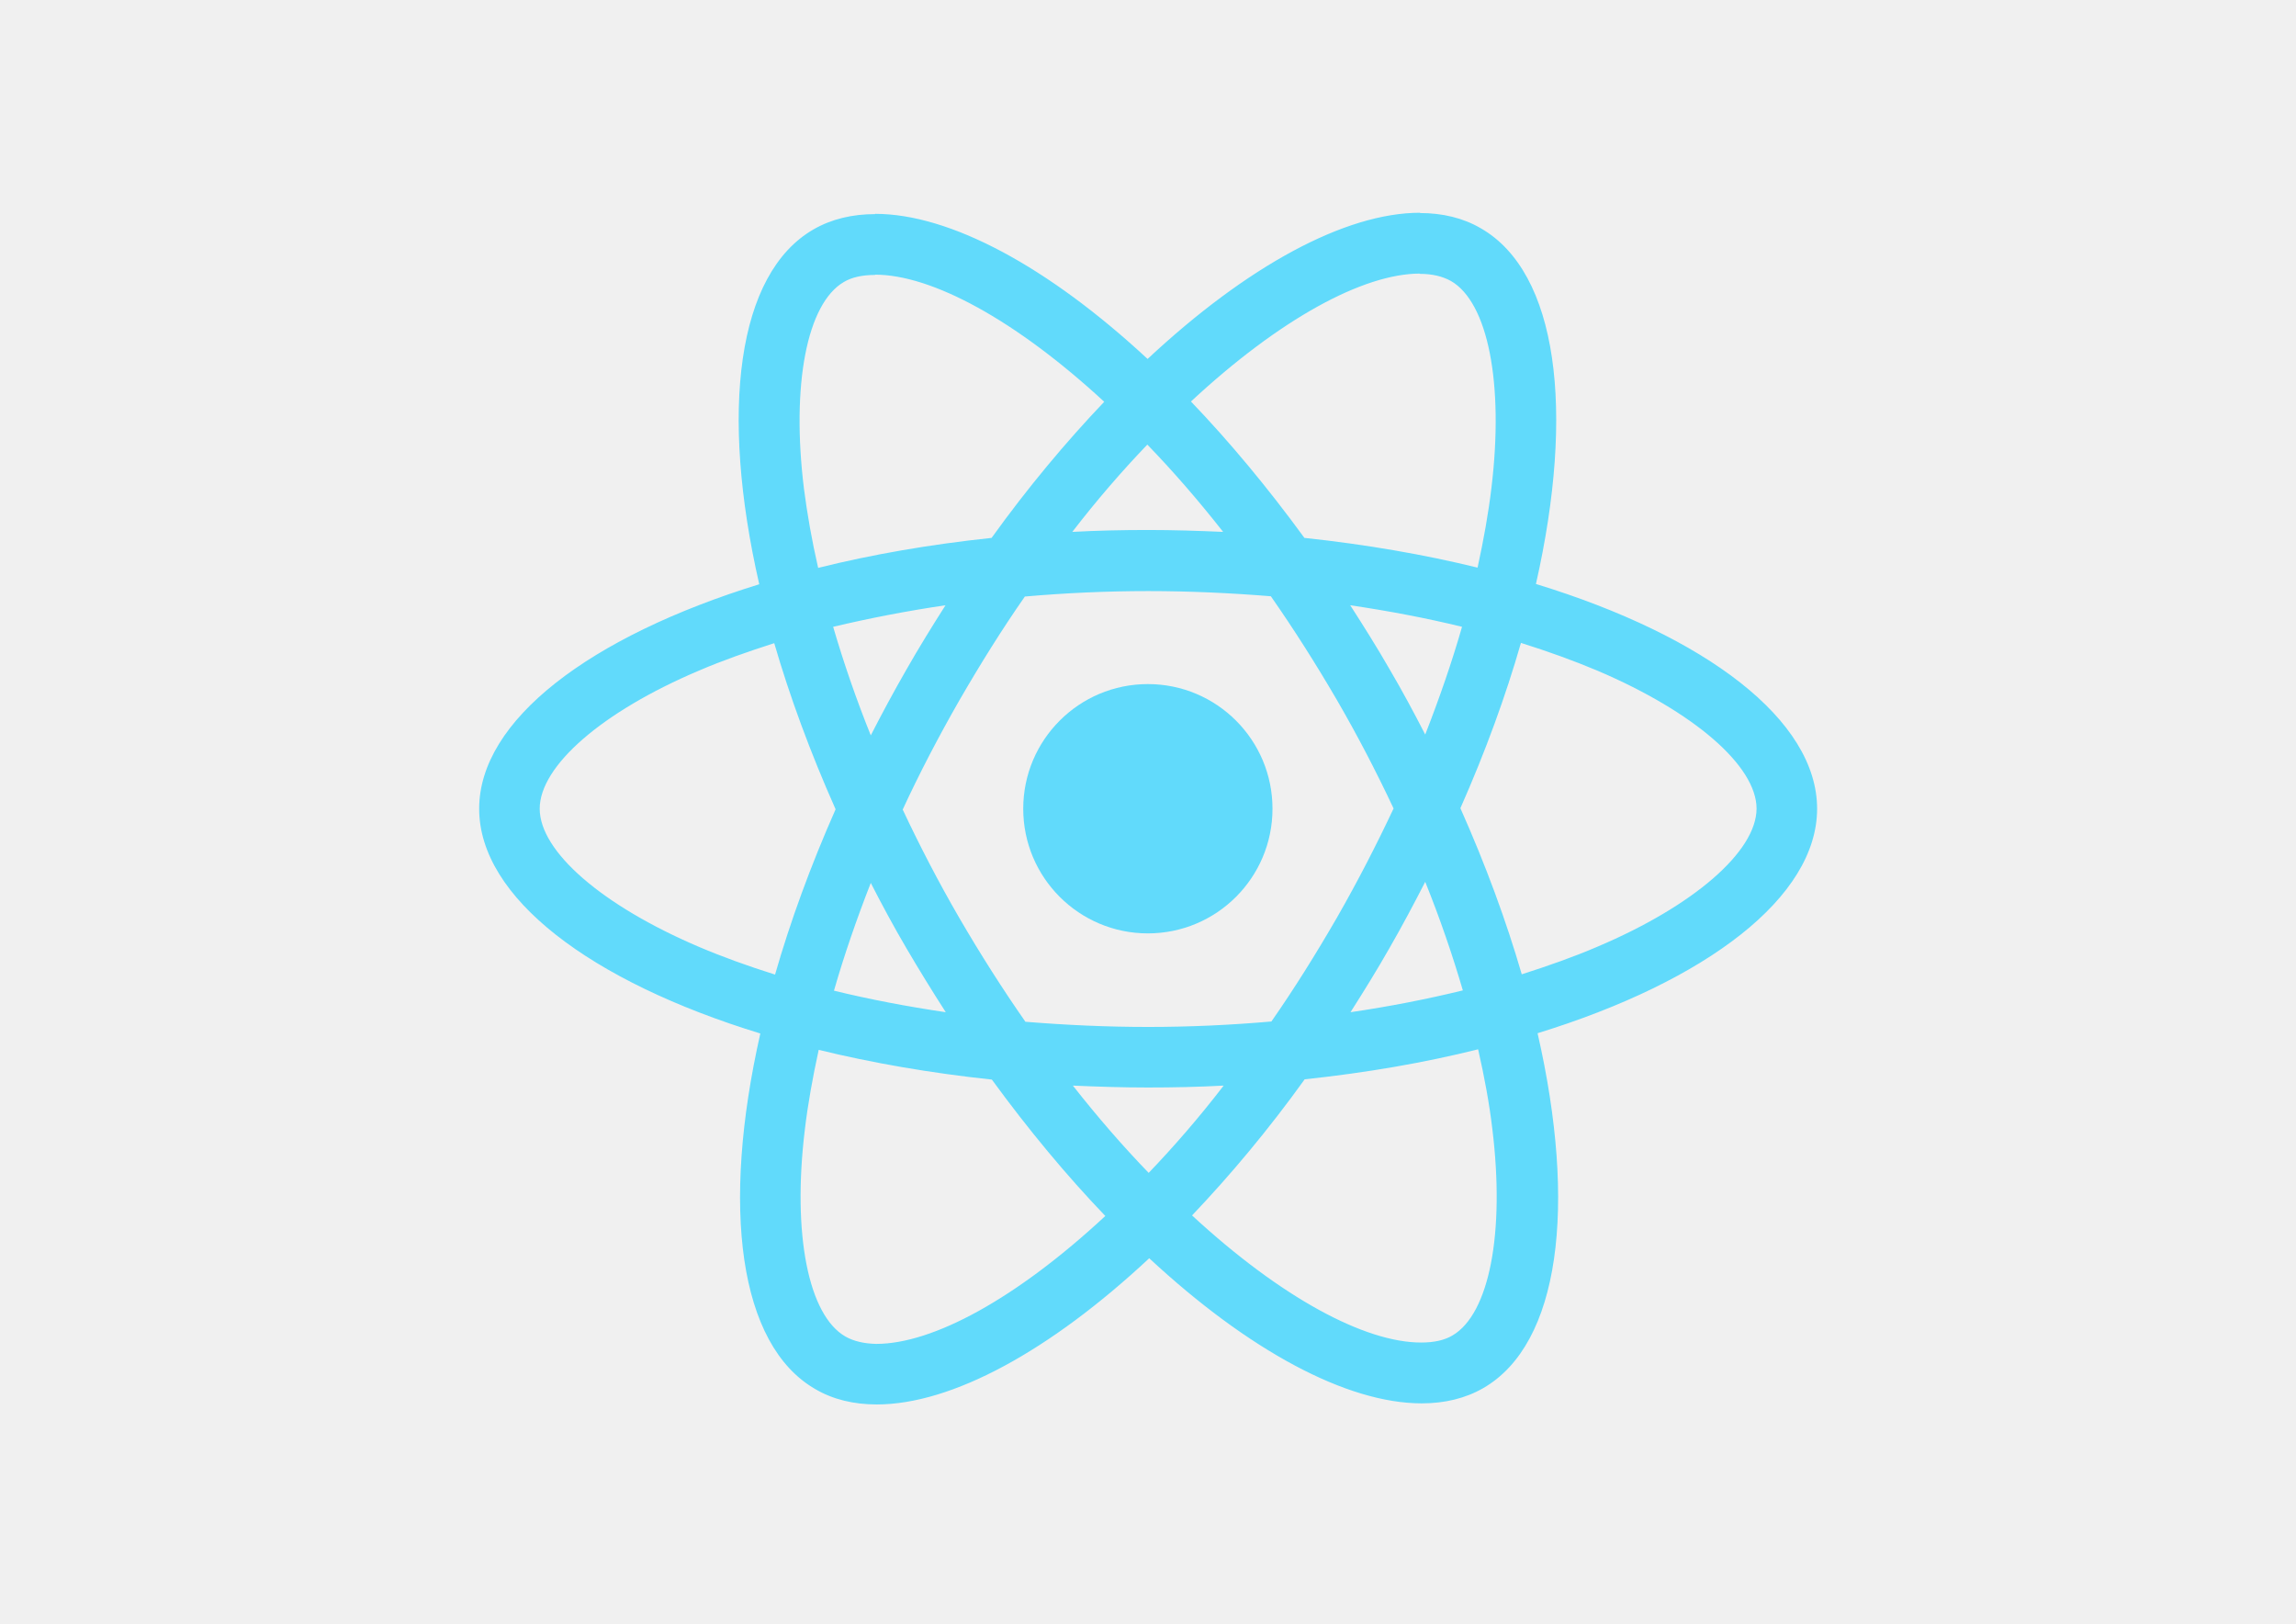
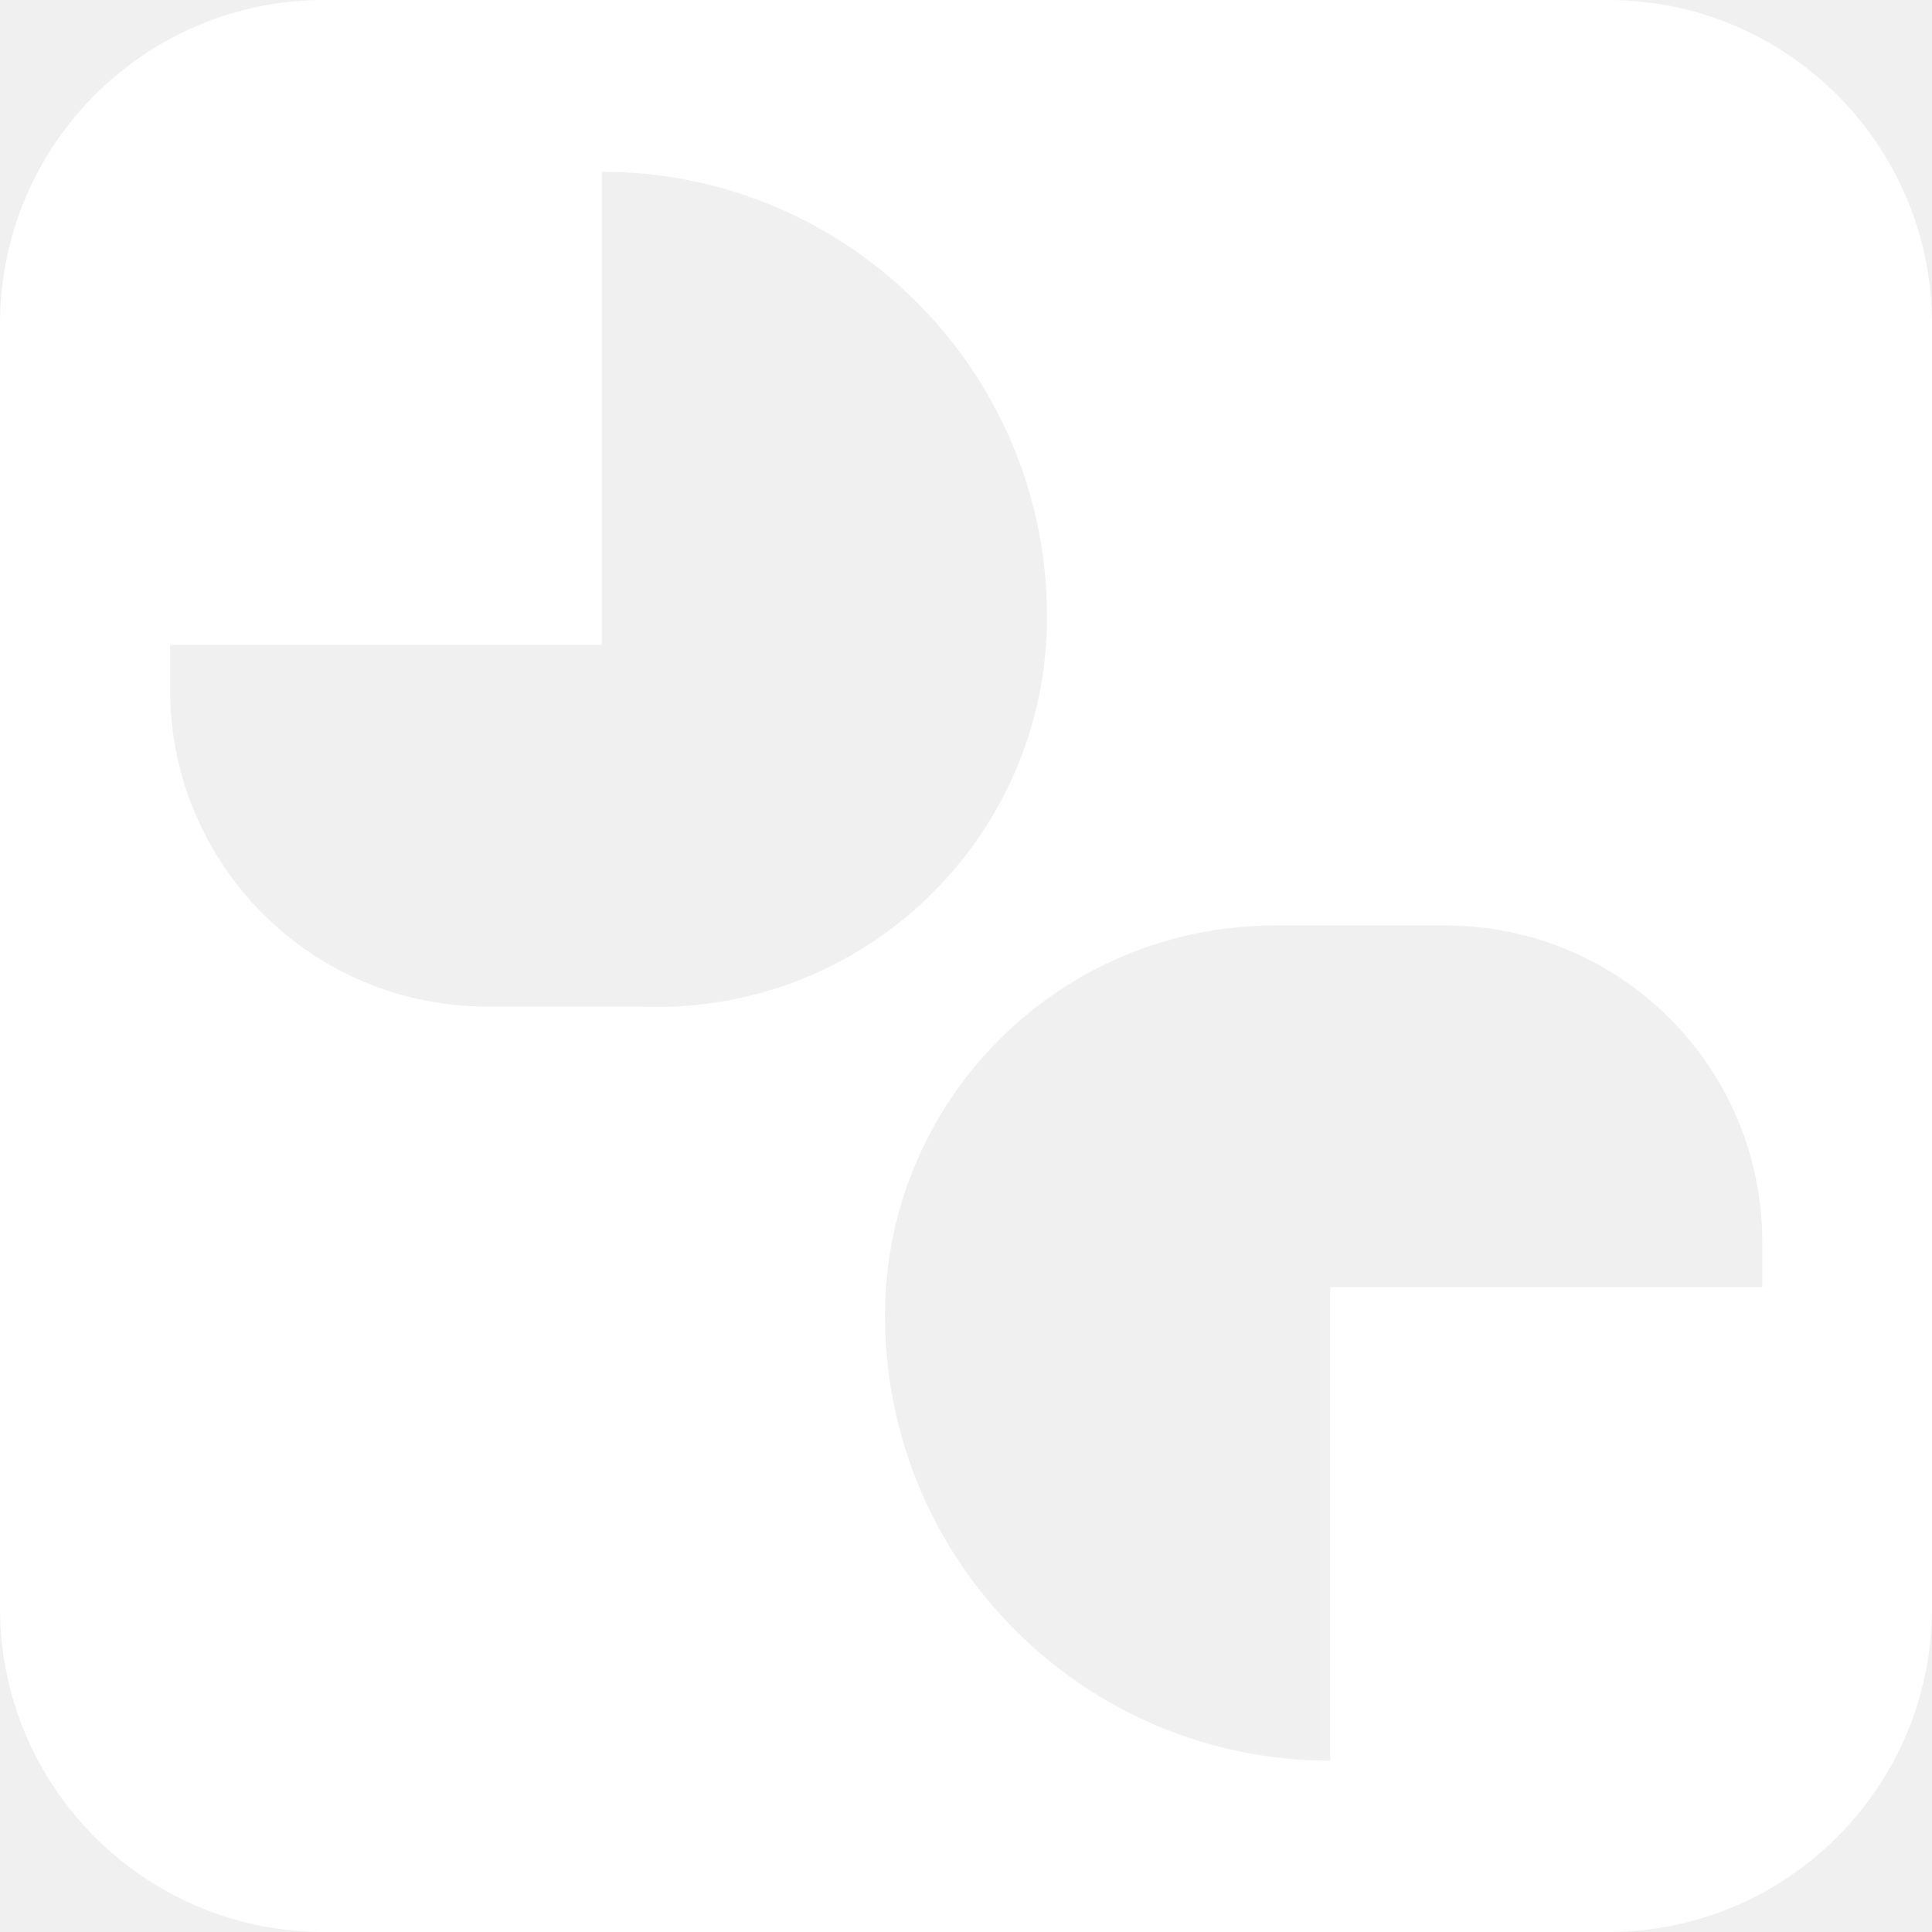
- <svg xmlns="http://www.w3.org/2000/svg" viewBox="0 0 841.9 595.3">
-   <g fill="#61DAFB">
-     <path d="M666.3 296.5c0-32.5-40.7-63.3-103.1-82.4 14.4-63.6 8-114.2-20.2-130.4-6.5-3.8-14.1-5.6-22.4-5.6v22.3c4.6 0 8.3.9 11.4 2.6 13.6 7.8 19.5 37.5 14.9 75.7-1.1 9.4-2.9 19.3-5.1 29.4-19.6-4.8-41-8.5-63.5-10.9-13.5-18.5-27.5-35.3-41.6-50 32.6-30.3 63.2-46.9 84-46.9V78c-27.5 0-63.5 19.6-99.9 53.6-36.4-33.8-72.4-53.2-99.9-53.2v22.3c20.7 0 51.4 16.5 84 46.6-14 14.7-28 31.4-41.3 49.9-22.6 2.4-44 6.1-63.6 11-2.3-10-4-19.7-5.2-29-4.7-38.2 1.1-67.9 14.6-75.8 3-1.8 6.9-2.6 11.5-2.6V78.5c-8.4 0-16 1.8-22.6 5.6-28.1 16.2-34.4 66.7-19.9 130.1-62.2 19.2-102.7 49.9-102.7 82.3 0 32.5 40.7 63.3 103.1 82.4-14.4 63.6-8 114.2 20.2 130.4 6.5 3.8 14.1 5.6 22.5 5.6 27.5 0 63.5-19.6 99.9-53.6 36.4 33.8 72.4 53.2 99.9 53.2 8.4 0 16-1.8 22.6-5.6 28.1-16.2 34.4-66.7 19.9-130.1 62-19.1 102.5-49.9 102.5-82.3zm-130.2-66.7c-3.7 12.9-8.3 26.2-13.5 39.5-4.1-8-8.4-16-13.1-24-4.6-8-9.5-15.8-14.4-23.4 14.2 2.1 27.9 4.7 41 7.9zm-45.8 106.5c-7.8 13.5-15.8 26.3-24.1 38.2-14.9 1.3-30 2-45.2 2-15.1 0-30.2-.7-45-1.9-8.3-11.9-16.4-24.6-24.2-38-7.6-13.1-14.5-26.4-20.8-39.8 6.2-13.4 13.2-26.8 20.7-39.9 7.8-13.5 15.8-26.3 24.1-38.2 14.9-1.3 30-2 45.2-2 15.1 0 30.2.7 45 1.9 8.3 11.9 16.4 24.6 24.2 38 7.6 13.1 14.5 26.4 20.8 39.8-6.3 13.4-13.2 26.8-20.7 39.9zm32.3-13c5.4 13.4 10 26.8 13.8 39.8-13.1 3.2-26.9 5.9-41.2 8 4.9-7.7 9.8-15.6 14.4-23.7 4.6-8 8.9-16.1 13-24.1zM421.2 430c-9.3-9.6-18.6-20.3-27.8-32 9 .4 18.2.7 27.5.7 9.4 0 18.7-.2 27.8-.7-9 11.7-18.3 22.4-27.5 32zm-74.4-58.9c-14.2-2.1-27.9-4.7-41-7.9 3.7-12.9 8.3-26.2 13.5-39.5 4.1 8 8.4 16 13.1 24 4.7 8 9.5 15.8 14.4 23.4zM420.7 163c9.3 9.6 18.6 20.3 27.8 32-9-.4-18.2-.7-27.5-.7-9.4 0-18.7.2-27.8.7 9-11.7 18.3-22.4 27.5-32zm-74 58.9c-4.9 7.7-9.8 15.6-14.4 23.7-4.6 8-8.9 16-13 24-5.4-13.4-10-26.8-13.8-39.8 13.1-3.1 26.9-5.8 41.2-7.9zm-90.5 125.2c-35.4-15.1-58.3-34.9-58.3-50.6 0-15.7 22.9-35.6 58.3-50.6 8.6-3.7 18-7 27.7-10.1 5.7 19.6 13.2 40 22.5 60.9-9.2 20.8-16.6 41.1-22.2 60.6-9.9-3.1-19.3-6.5-28-10.2zM310 490c-13.6-7.8-19.5-37.5-14.9-75.7 1.1-9.4 2.9-19.3 5.1-29.4 19.6 4.8 41 8.5 63.5 10.9 13.5 18.5 27.5 35.3 41.6 50-32.6 30.3-63.2 46.9-84 46.9-4.5-.1-8.3-1-11.3-2.7zm237.2-76.2c4.7 38.2-1.1 67.9-14.6 75.8-3 1.8-6.9 2.6-11.5 2.6-20.7 0-51.4-16.5-84-46.6 14-14.7 28-31.4 41.3-49.9 22.6-2.4 44-6.1 63.6-11 2.3 10.1 4.1 19.8 5.2 29.1zm38.5-66.7c-8.6 3.7-18 7-27.7 10.1-5.7-19.6-13.2-40-22.5-60.9 9.2-20.8 16.6-41.1 22.2-60.6 9.9 3.1 19.3 6.5 28.1 10.2 35.4 15.1 58.3 34.9 58.3 50.6-.1 15.7-23 35.6-58.4 50.6zM320.8 78.4z" />
-     <circle cx="420.9" cy="296.5" r="45.7" />
-     <path d="M520.5 78.1z" />
+ <svg xmlns="http://www.w3.org/2000/svg" id="Layer_2" data-name="Layer 2" viewBox="0 0 47.7 47.7">
+   <defs>
+     <style>
+       .cls-1 {
+         fill: #fff;
+       }
+     </style>
+   </defs>
+   <g id="Layer_1-2" data-name="Layer 1">
+     <path class="cls-1" d="M39.7,0H8C3.58,0,0,3.58,0,8v31.7c0,4.42,3.58,8,8,8h31.7c4.42,0,8-3.58,8-8V8c0-4.42-3.58-8-8-8ZM15.9,24.85h-3.88c-4.32,0-7.82-3.5-7.82-7.82v-1.11h10.66V4.24c6.07,0,10.99,4.92,10.99,10.99h0c0,5.32-4.31,9.63-9.63,9.63h-.33ZM43.5,31.78h-10.66v11.69c-6.07,0-10.99-4.92-10.99-10.99h0c0-5.32,4.31-9.63,9.63-9.63h4.21c4.32,0,7.82,3.5,7.82,7.82v1.11Z" />
  </g>
</svg>
